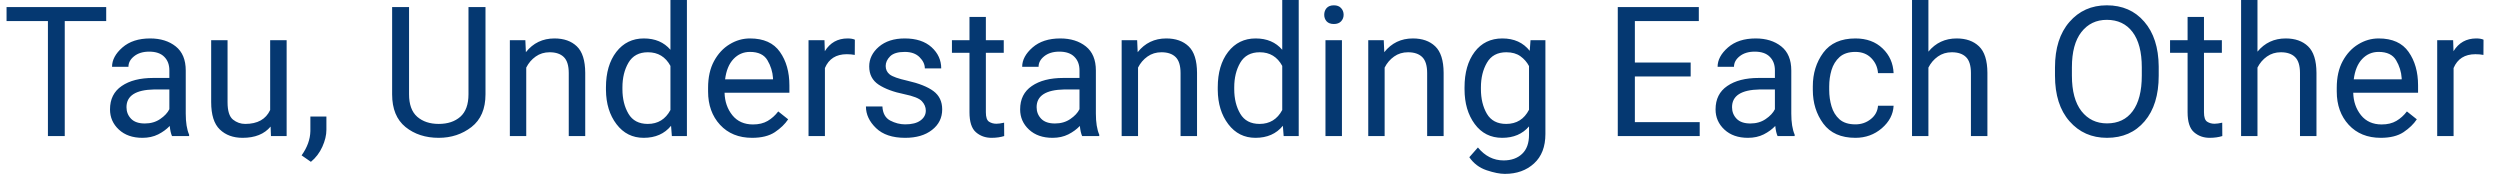
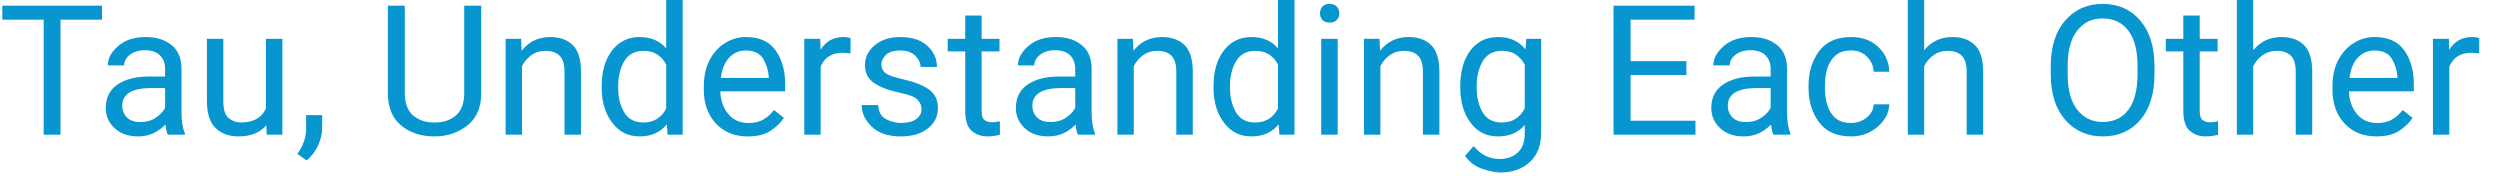
<svg xmlns="http://www.w3.org/2000/svg" width="441px" height="31px" viewBox="0 0 441 31" version="1.1">
  <defs />
-   <g id="Page-1" stroke="none" stroke-width="1" fill="none" fill-rule="evenodd" font-family="Roboto-Medium, Roboto" font-size="32" font-weight="400">
-     <g id="landing" transform="translate(-739, -387)" fill="#053871">
-       <g id="logo" transform="translate(739, 217)">
-         <text id="Tau,-Understanding-E">
-           <tspan x="0.375" y="194">Tau, Understanding Each Other</tspan>
-         </text>
+   <g id="Tau-home" stroke="none" stroke-width="1" fill="none" fill-rule="evenodd" font-family="Roboto-Medium, Roboto" font-size="32" font-weight="400">
+     <g id="TAU_home" transform="translate(-500, -289)" fill="#0796CF">
+       <g id="header">
+         <g id="Parallax" transform="translate(0, 2)">
+           <g id="Group">
+             <g id="logo" transform="translate(499.25, 162.75)">
+               <text id="Tau,-Understanding-E">
+                 <tspan x="0.375" y="148">Tau, Understanding Each Other</tspan>
+               </text>
+             </g>
+           </g>
+         </g>
      </g>
    </g>
  </g>
</svg>
